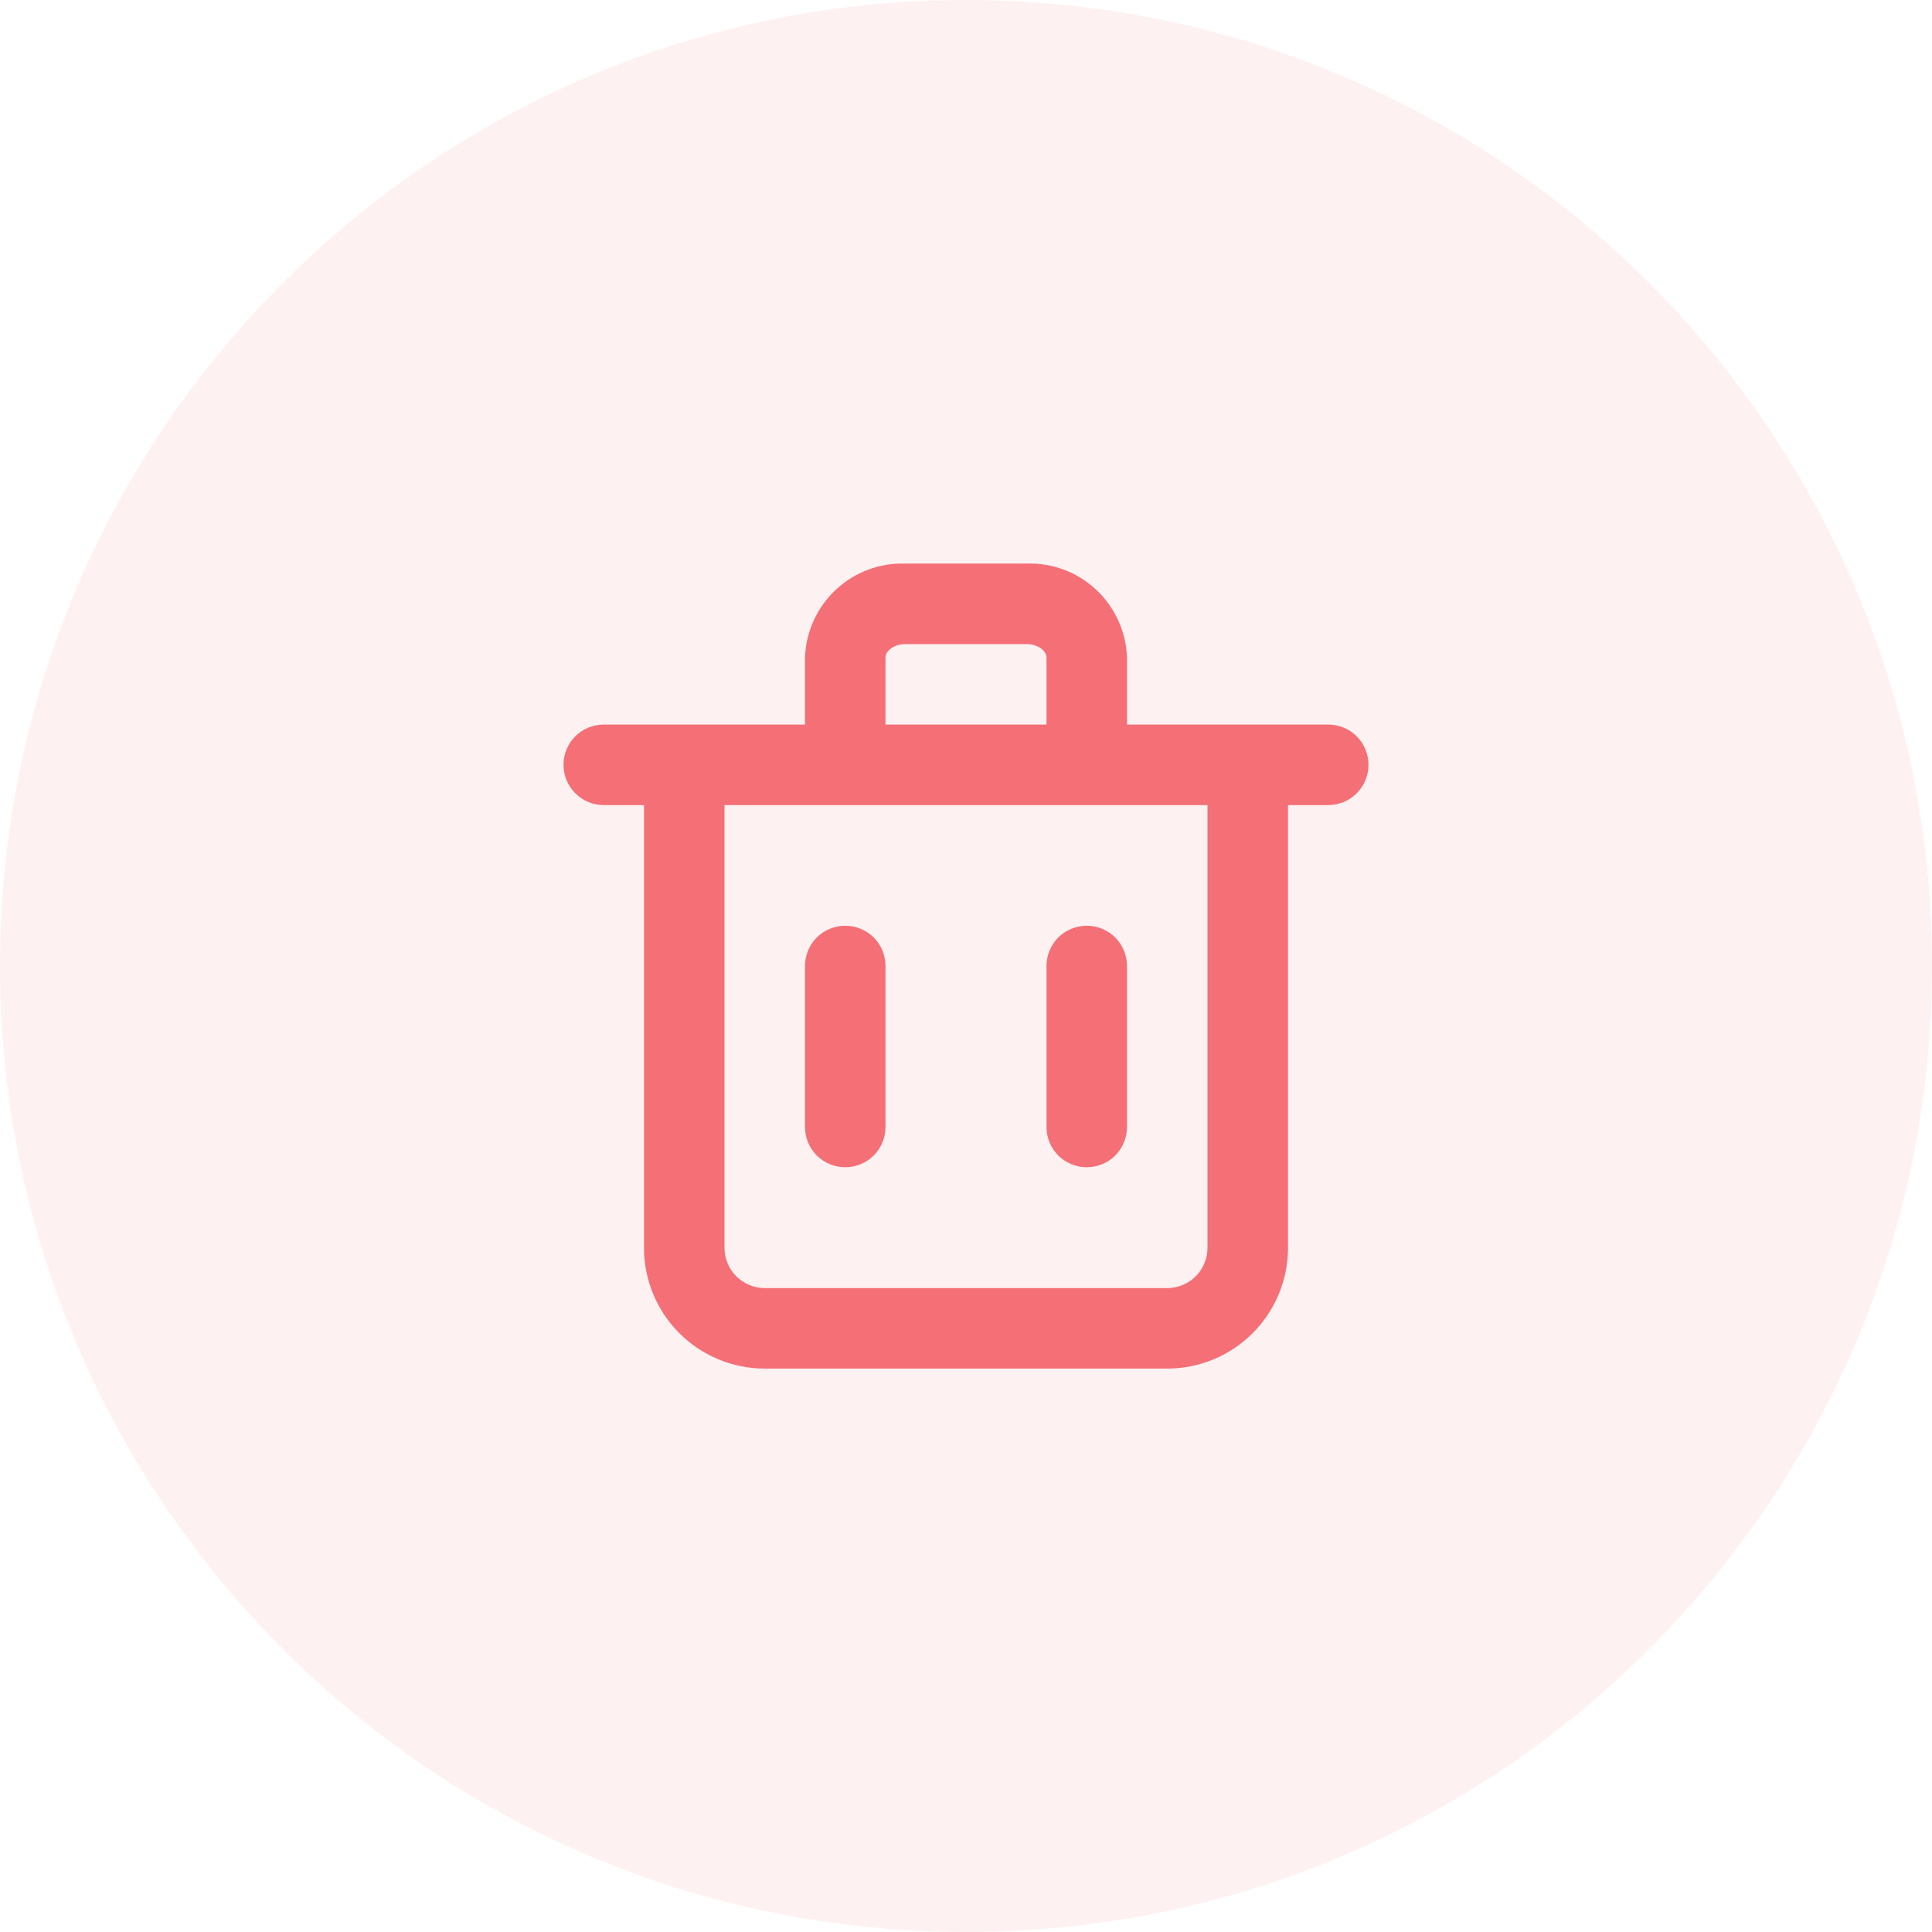
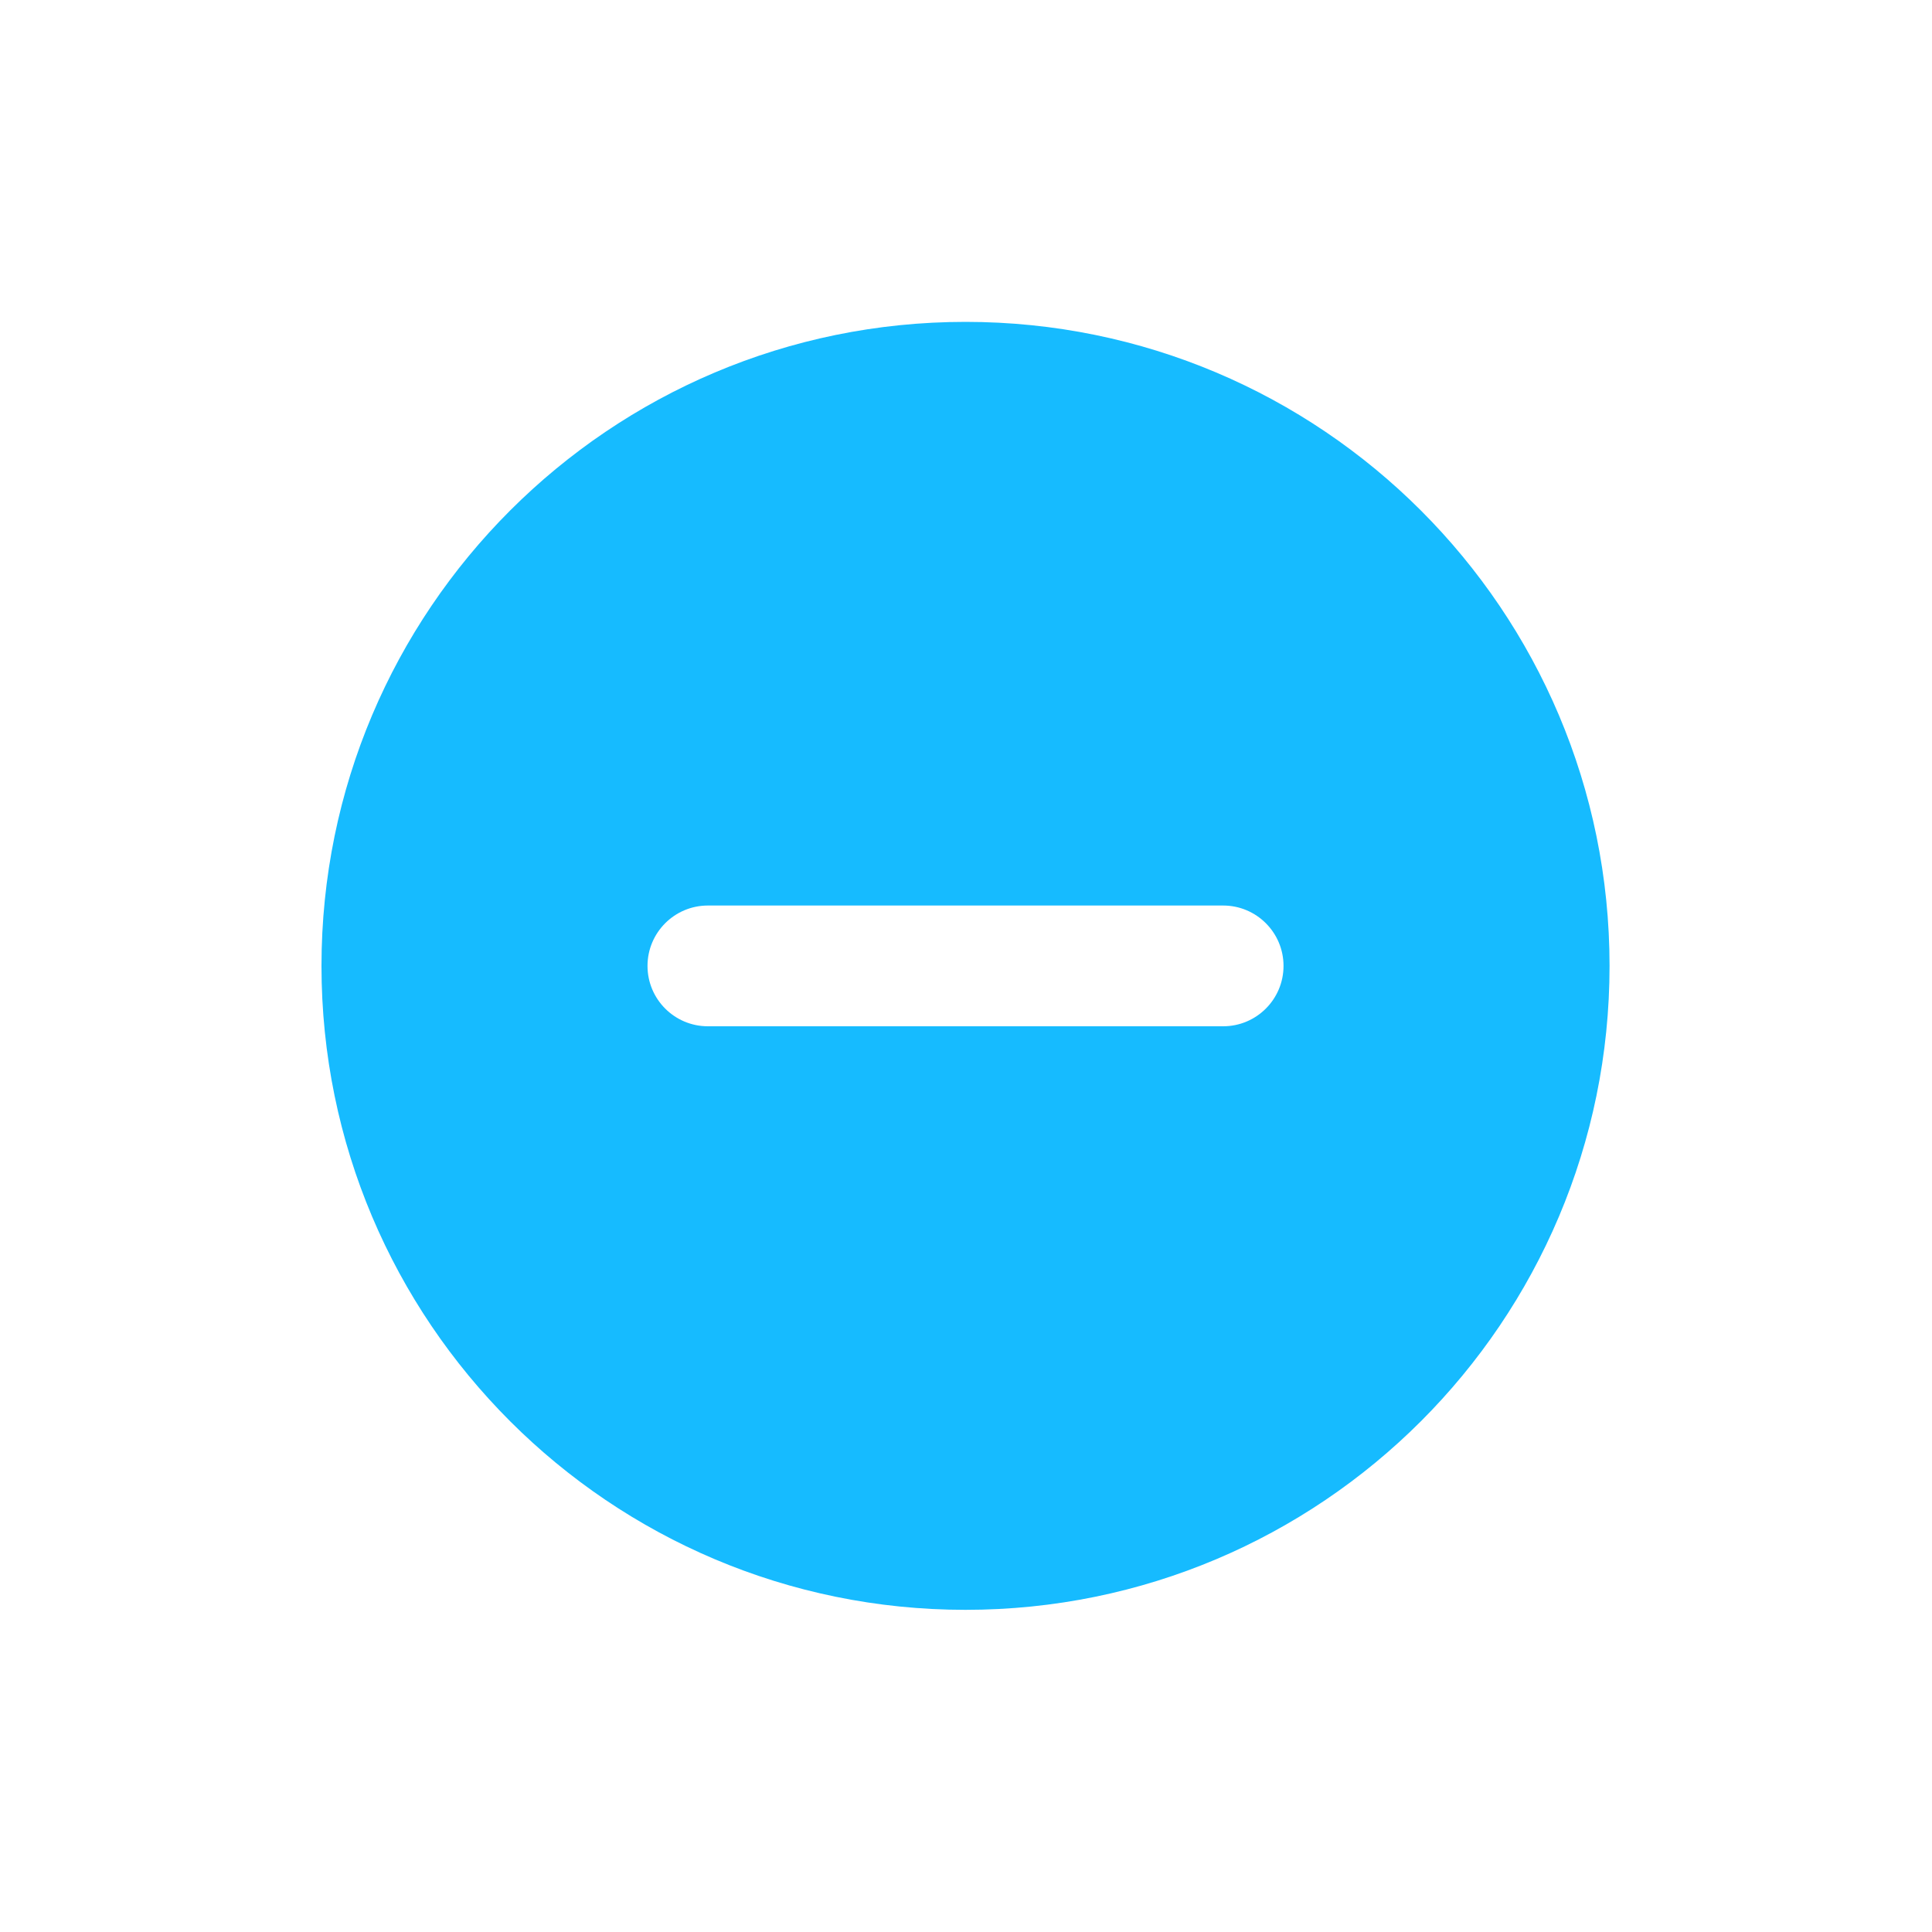
- <svg xmlns="http://www.w3.org/2000/svg" width="24" height="24" viewBox="0 0 24 24" fill="none">
-   <rect width="24" height="24" rx="12" fill="#F46F76" fill-opacity="0.1" />
-   <path d="M16.5 9.001H14V8.166C13.988 7.846 13.85 7.543 13.616 7.325C13.382 7.106 13.07 6.99 12.75 7.001H11.25C10.93 6.99 10.618 7.106 10.384 7.325C10.15 7.543 10.012 7.846 10 8.166V9.001H7.5C7.367 9.001 7.24 9.053 7.146 9.147C7.053 9.241 7 9.368 7 9.501C7 9.633 7.053 9.76 7.146 9.854C7.24 9.948 7.367 10.001 7.5 10.001H8V15.501C8 15.899 8.158 16.28 8.439 16.561C8.721 16.843 9.102 17.001 9.5 17.001H14.5C14.898 17.001 15.279 16.843 15.561 16.561C15.842 16.28 16 15.899 16 15.501V10.001H16.5C16.633 10.001 16.76 9.948 16.854 9.854C16.947 9.76 17 9.633 17 9.501C17 9.368 16.947 9.241 16.854 9.147C16.76 9.053 16.633 9.001 16.5 9.001ZM11 8.166C11 8.086 11.105 8.001 11.25 8.001H12.75C12.895 8.001 13 8.086 13 8.166V9.001H11V8.166ZM15 15.501C15 15.633 14.947 15.761 14.854 15.854C14.76 15.948 14.633 16.001 14.5 16.001H9.5C9.367 16.001 9.24 15.948 9.146 15.854C9.053 15.761 9 15.633 9 15.501V10.001H15V15.501Z" fill="#F46F76" />
-   <path d="M10.5 14.5C10.633 14.5 10.76 14.447 10.854 14.354C10.947 14.26 11 14.133 11 14V12C11 11.867 10.947 11.74 10.854 11.646C10.76 11.553 10.633 11.5 10.5 11.5C10.367 11.5 10.24 11.553 10.146 11.646C10.053 11.74 10 11.867 10 12V14C10 14.133 10.053 14.26 10.146 14.354C10.24 14.447 10.367 14.5 10.5 14.5Z" fill="#F46F76" />
-   <path d="M13.5 14.5C13.633 14.5 13.76 14.447 13.854 14.354C13.947 14.26 14 14.133 14 14V12C14 11.867 13.947 11.74 13.854 11.646C13.76 11.553 13.633 11.5 13.5 11.5C13.367 11.5 13.24 11.553 13.146 11.646C13.053 11.74 13 11.867 13 12V14C13 14.133 13.053 14.26 13.146 14.354C13.24 14.447 13.367 14.5 13.5 14.5Z" fill="#F46F76" />
+ <svg xmlns="http://www.w3.org/2000/svg" width="20" height="20" viewBox="0 0 20 20" fill="none">
+   <path fill-rule="evenodd" clip-rule="evenodd" d="M16.662 9.999C16.662 13.681 13.677 16.665 9.995 16.665C6.313 16.665 3.328 13.681 3.328 9.999C3.328 6.317 6.313 3.332 9.995 3.332C13.677 3.332 16.662 6.317 16.662 9.999ZM10.62 9.374H10H9.37H7.328C6.983 9.374 6.703 9.654 6.703 9.999C6.703 10.344 6.983 10.624 7.328 10.624H9.37H10H10.62H12.662C13.007 10.624 13.287 10.344 13.287 9.999C13.287 9.654 13.007 9.374 12.662 9.374H10.62Z" fill="#16BBFF" />
</svg>
